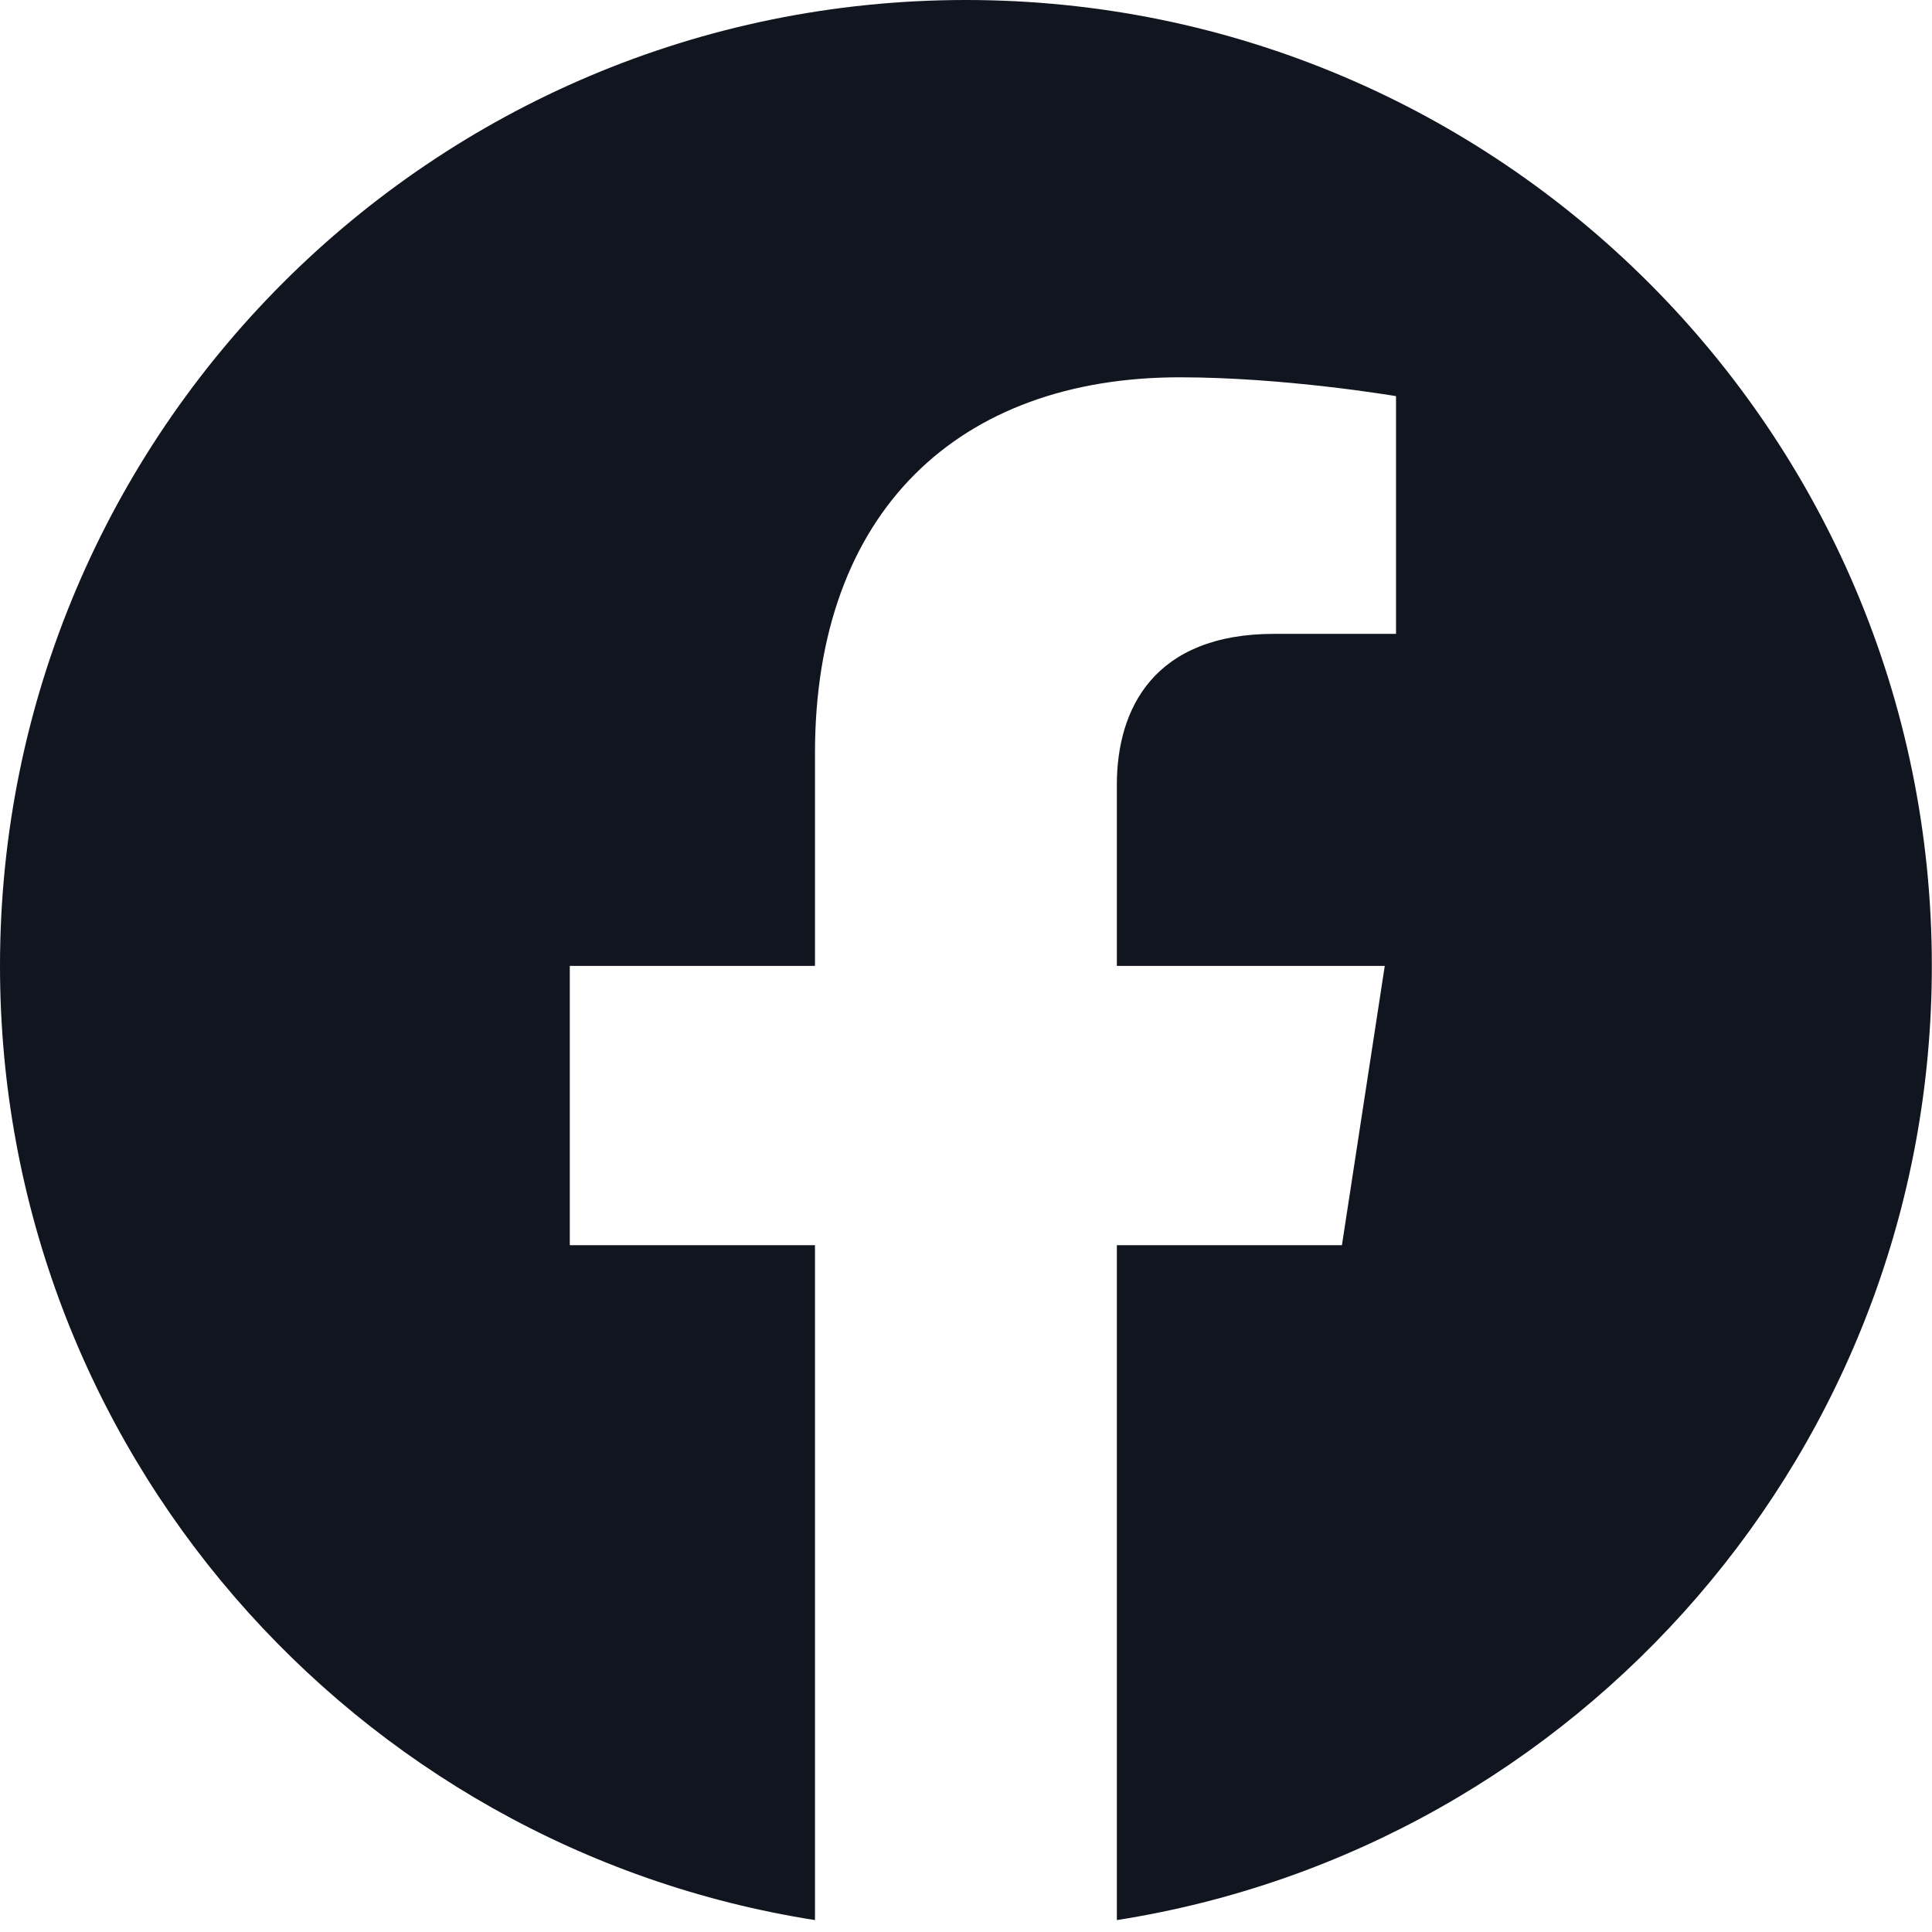
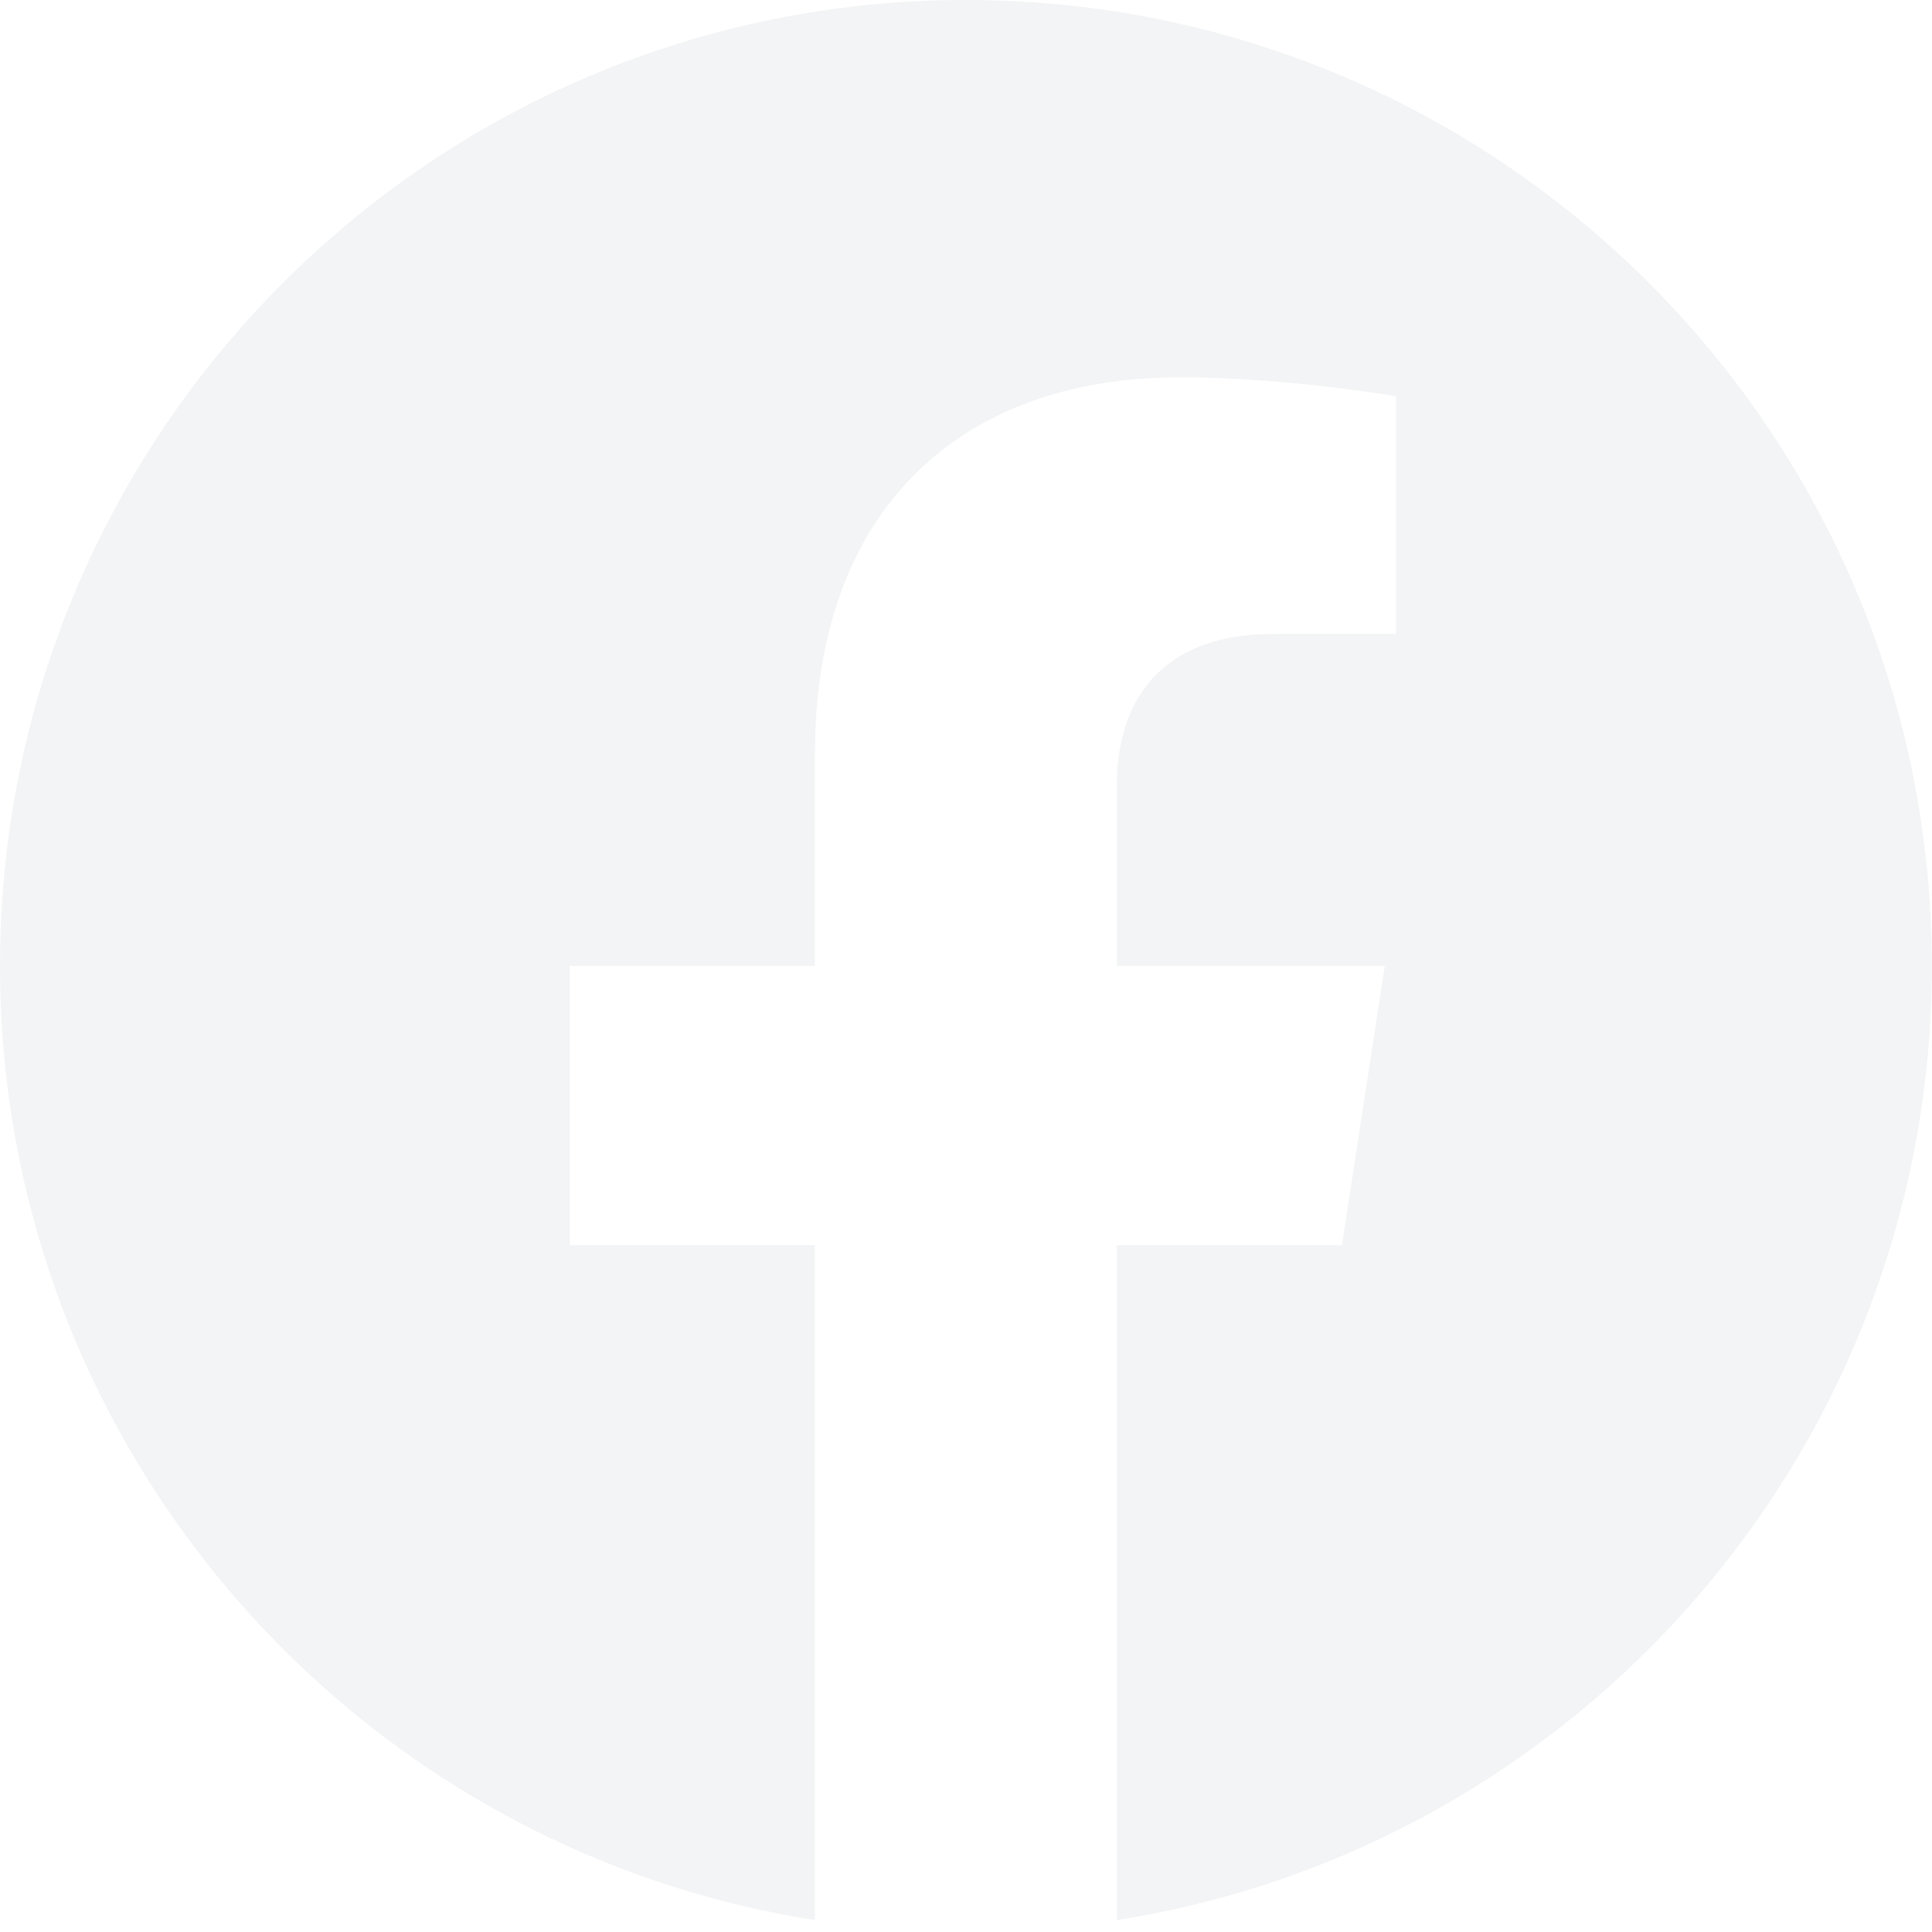
- <svg xmlns="http://www.w3.org/2000/svg" role="img" width="24" height="24">
-   <rect id="backgroundrect" width="100%" height="100%" x="0" y="0" fill="none" stroke="none" class="" style="" />
+ <svg xmlns="http://www.w3.org/2000/svg" role="img" width="24" height="24" style="">
+   <rect id="backgroundrect" width="100%" height="100%" x="0" y="0" fill="none" stroke="none" />
  <g class="currentLayer" style="">
-     <path d="M23.998,11.999 C23.998,5.372 18.626,0 11.999,0 C5.372,0 0,5.372 0,11.999 C0,17.988 4.388,22.952 10.124,23.852 V15.468 H7.078 V11.999 H10.124 V9.356 C10.124,6.348 11.916,4.687 14.656,4.687 C15.969,4.687 17.342,4.921 17.342,4.921 V7.874 H15.829 C14.339,7.874 13.874,8.799 13.874,9.748 V11.999 H17.202 L16.67,15.468 H13.874 V23.852 C19.61,22.952 23.998,17.988 23.998,11.999 z" id="svg_1" class="selected" fill-opacity="1" fill="#11151f" />
+     <path d="M23.998,11.999 C23.998,5.372 18.626,0 11.999,0 C5.372,0 0,5.372 0,11.999 C0,17.988 4.388,22.952 10.124,23.852 V15.468 H7.078 V11.999 H10.124 V9.356 C10.124,6.348 11.916,4.687 14.656,4.687 C15.969,4.687 17.342,4.921 17.342,4.921 V7.874 H15.829 C14.339,7.874 13.874,8.799 13.874,9.748 V11.999 H17.202 L16.67,15.468 H13.874 V23.852 C19.61,22.952 23.998,17.988 23.998,11.999 z" id="svg_1" class="selected" fill-opacity="1" fill="#f3f4f5" />
  </g>
</svg>
